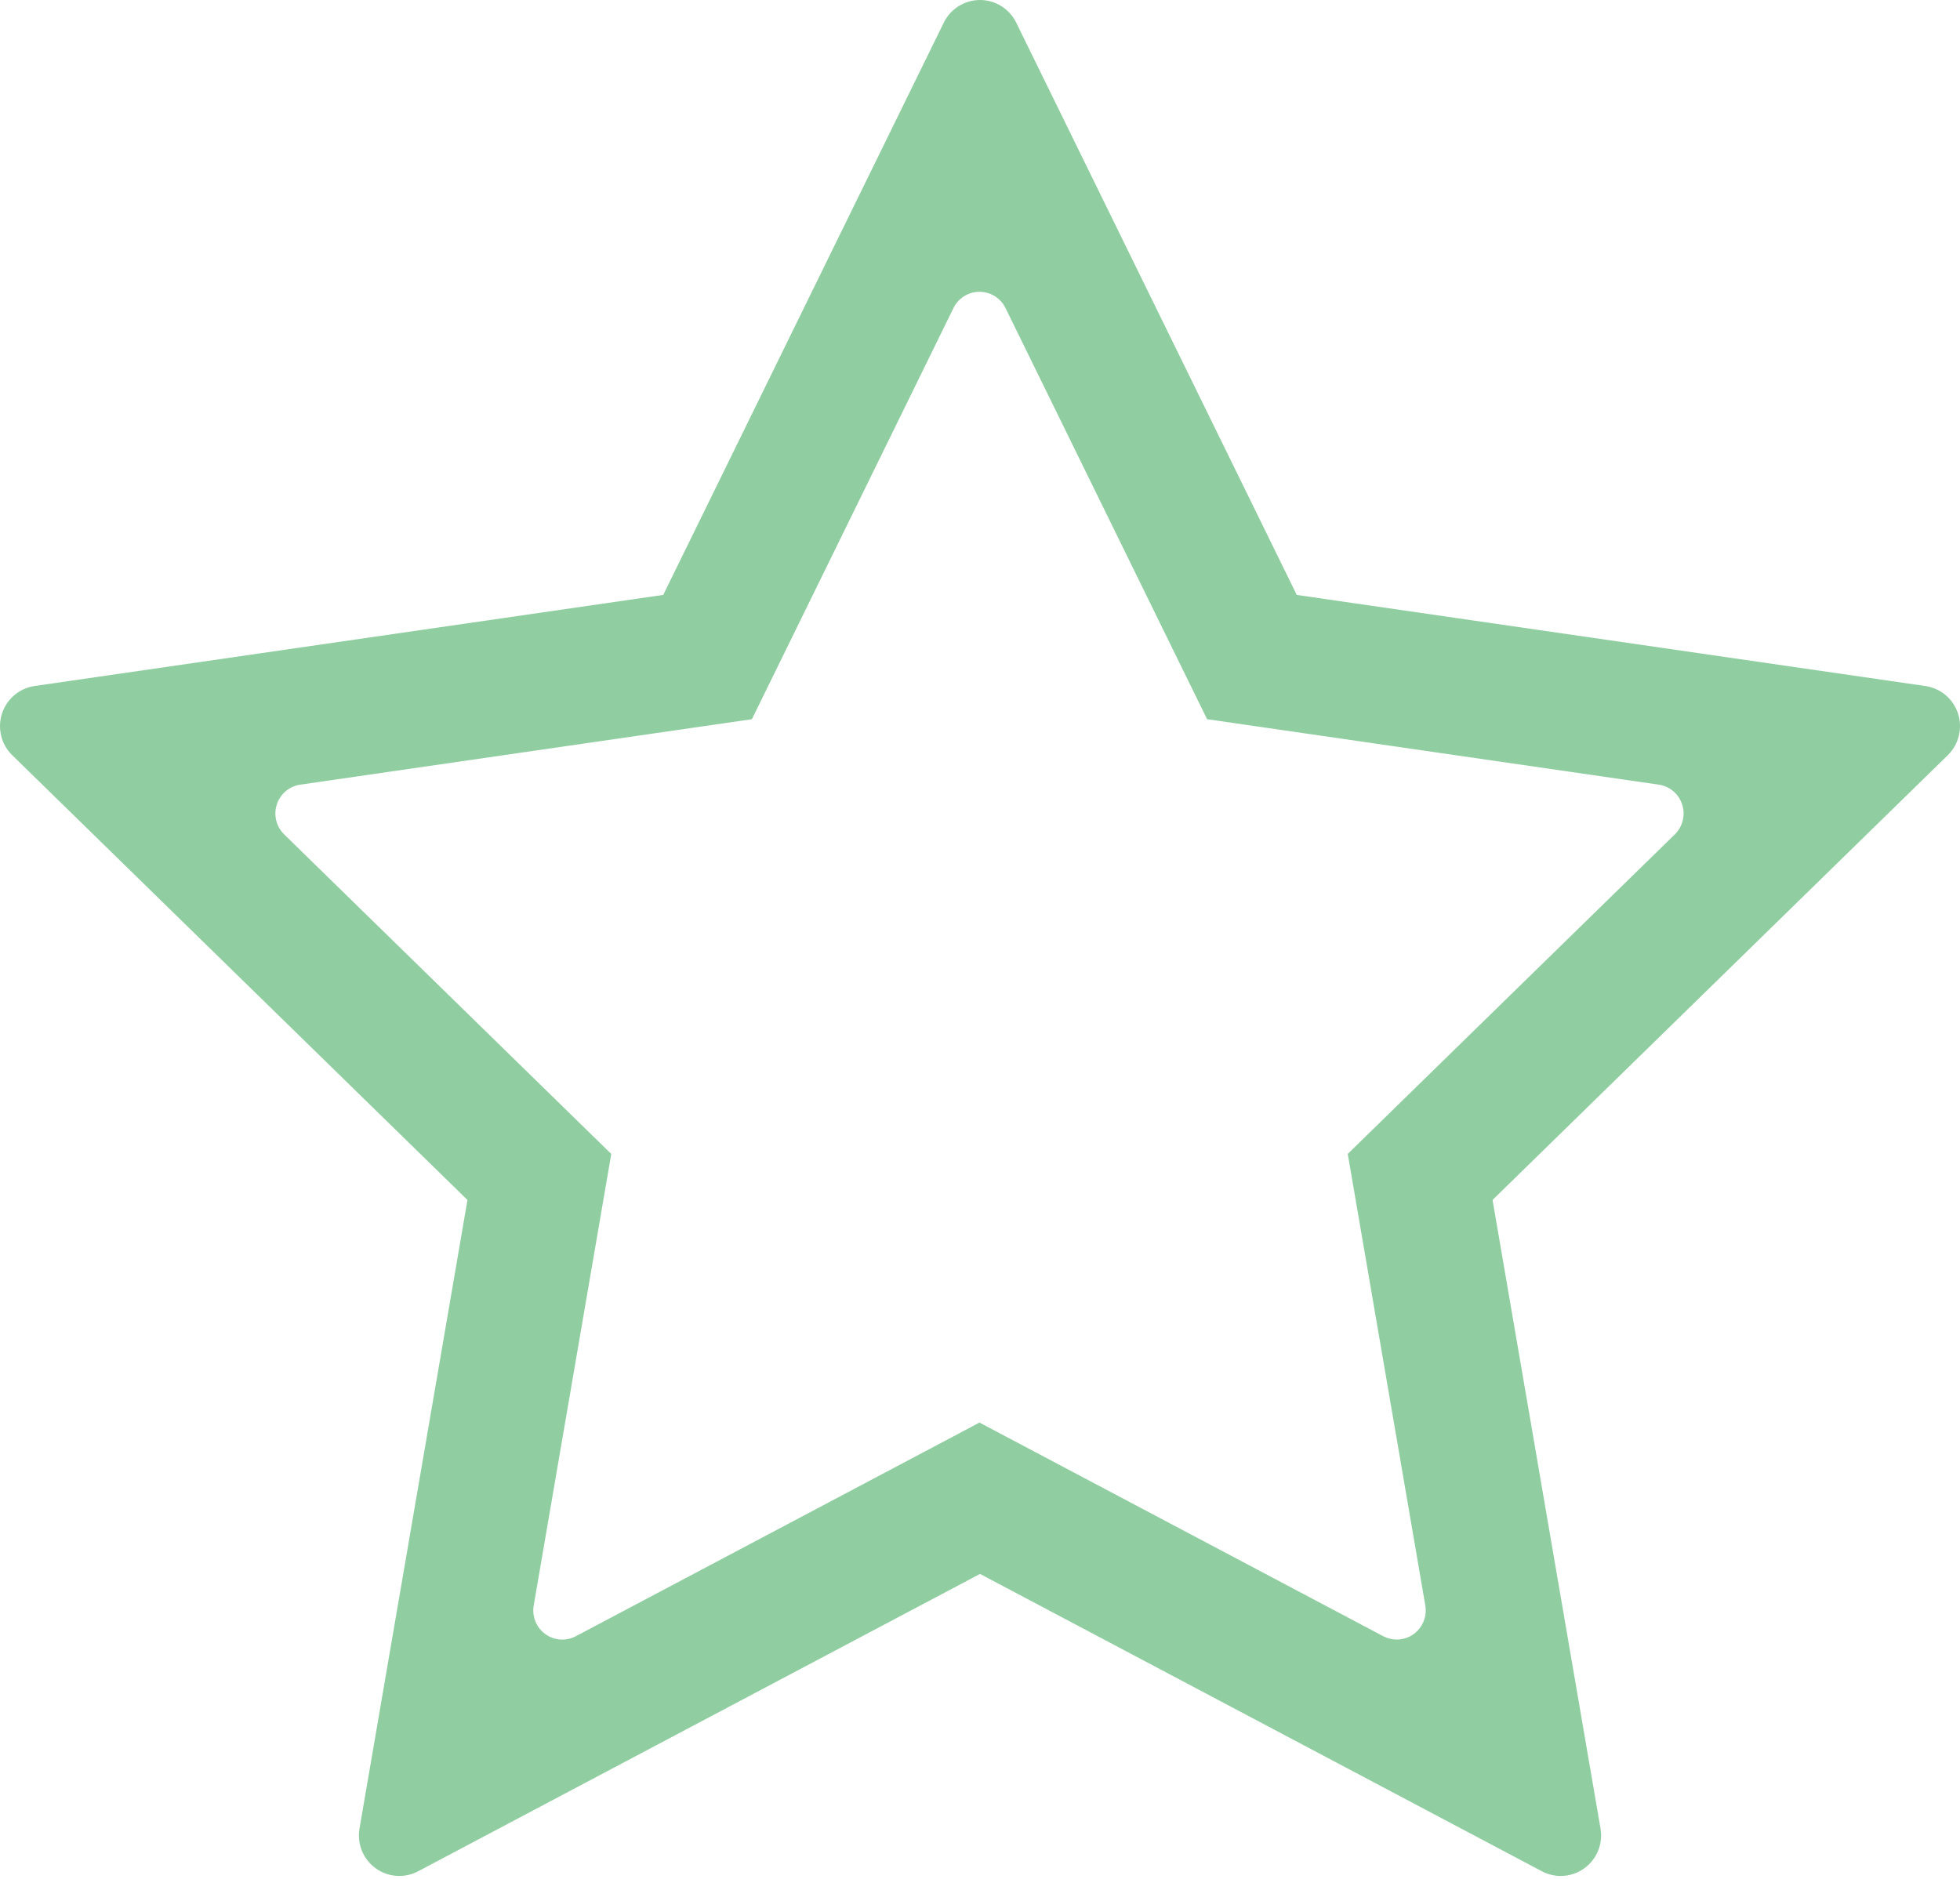
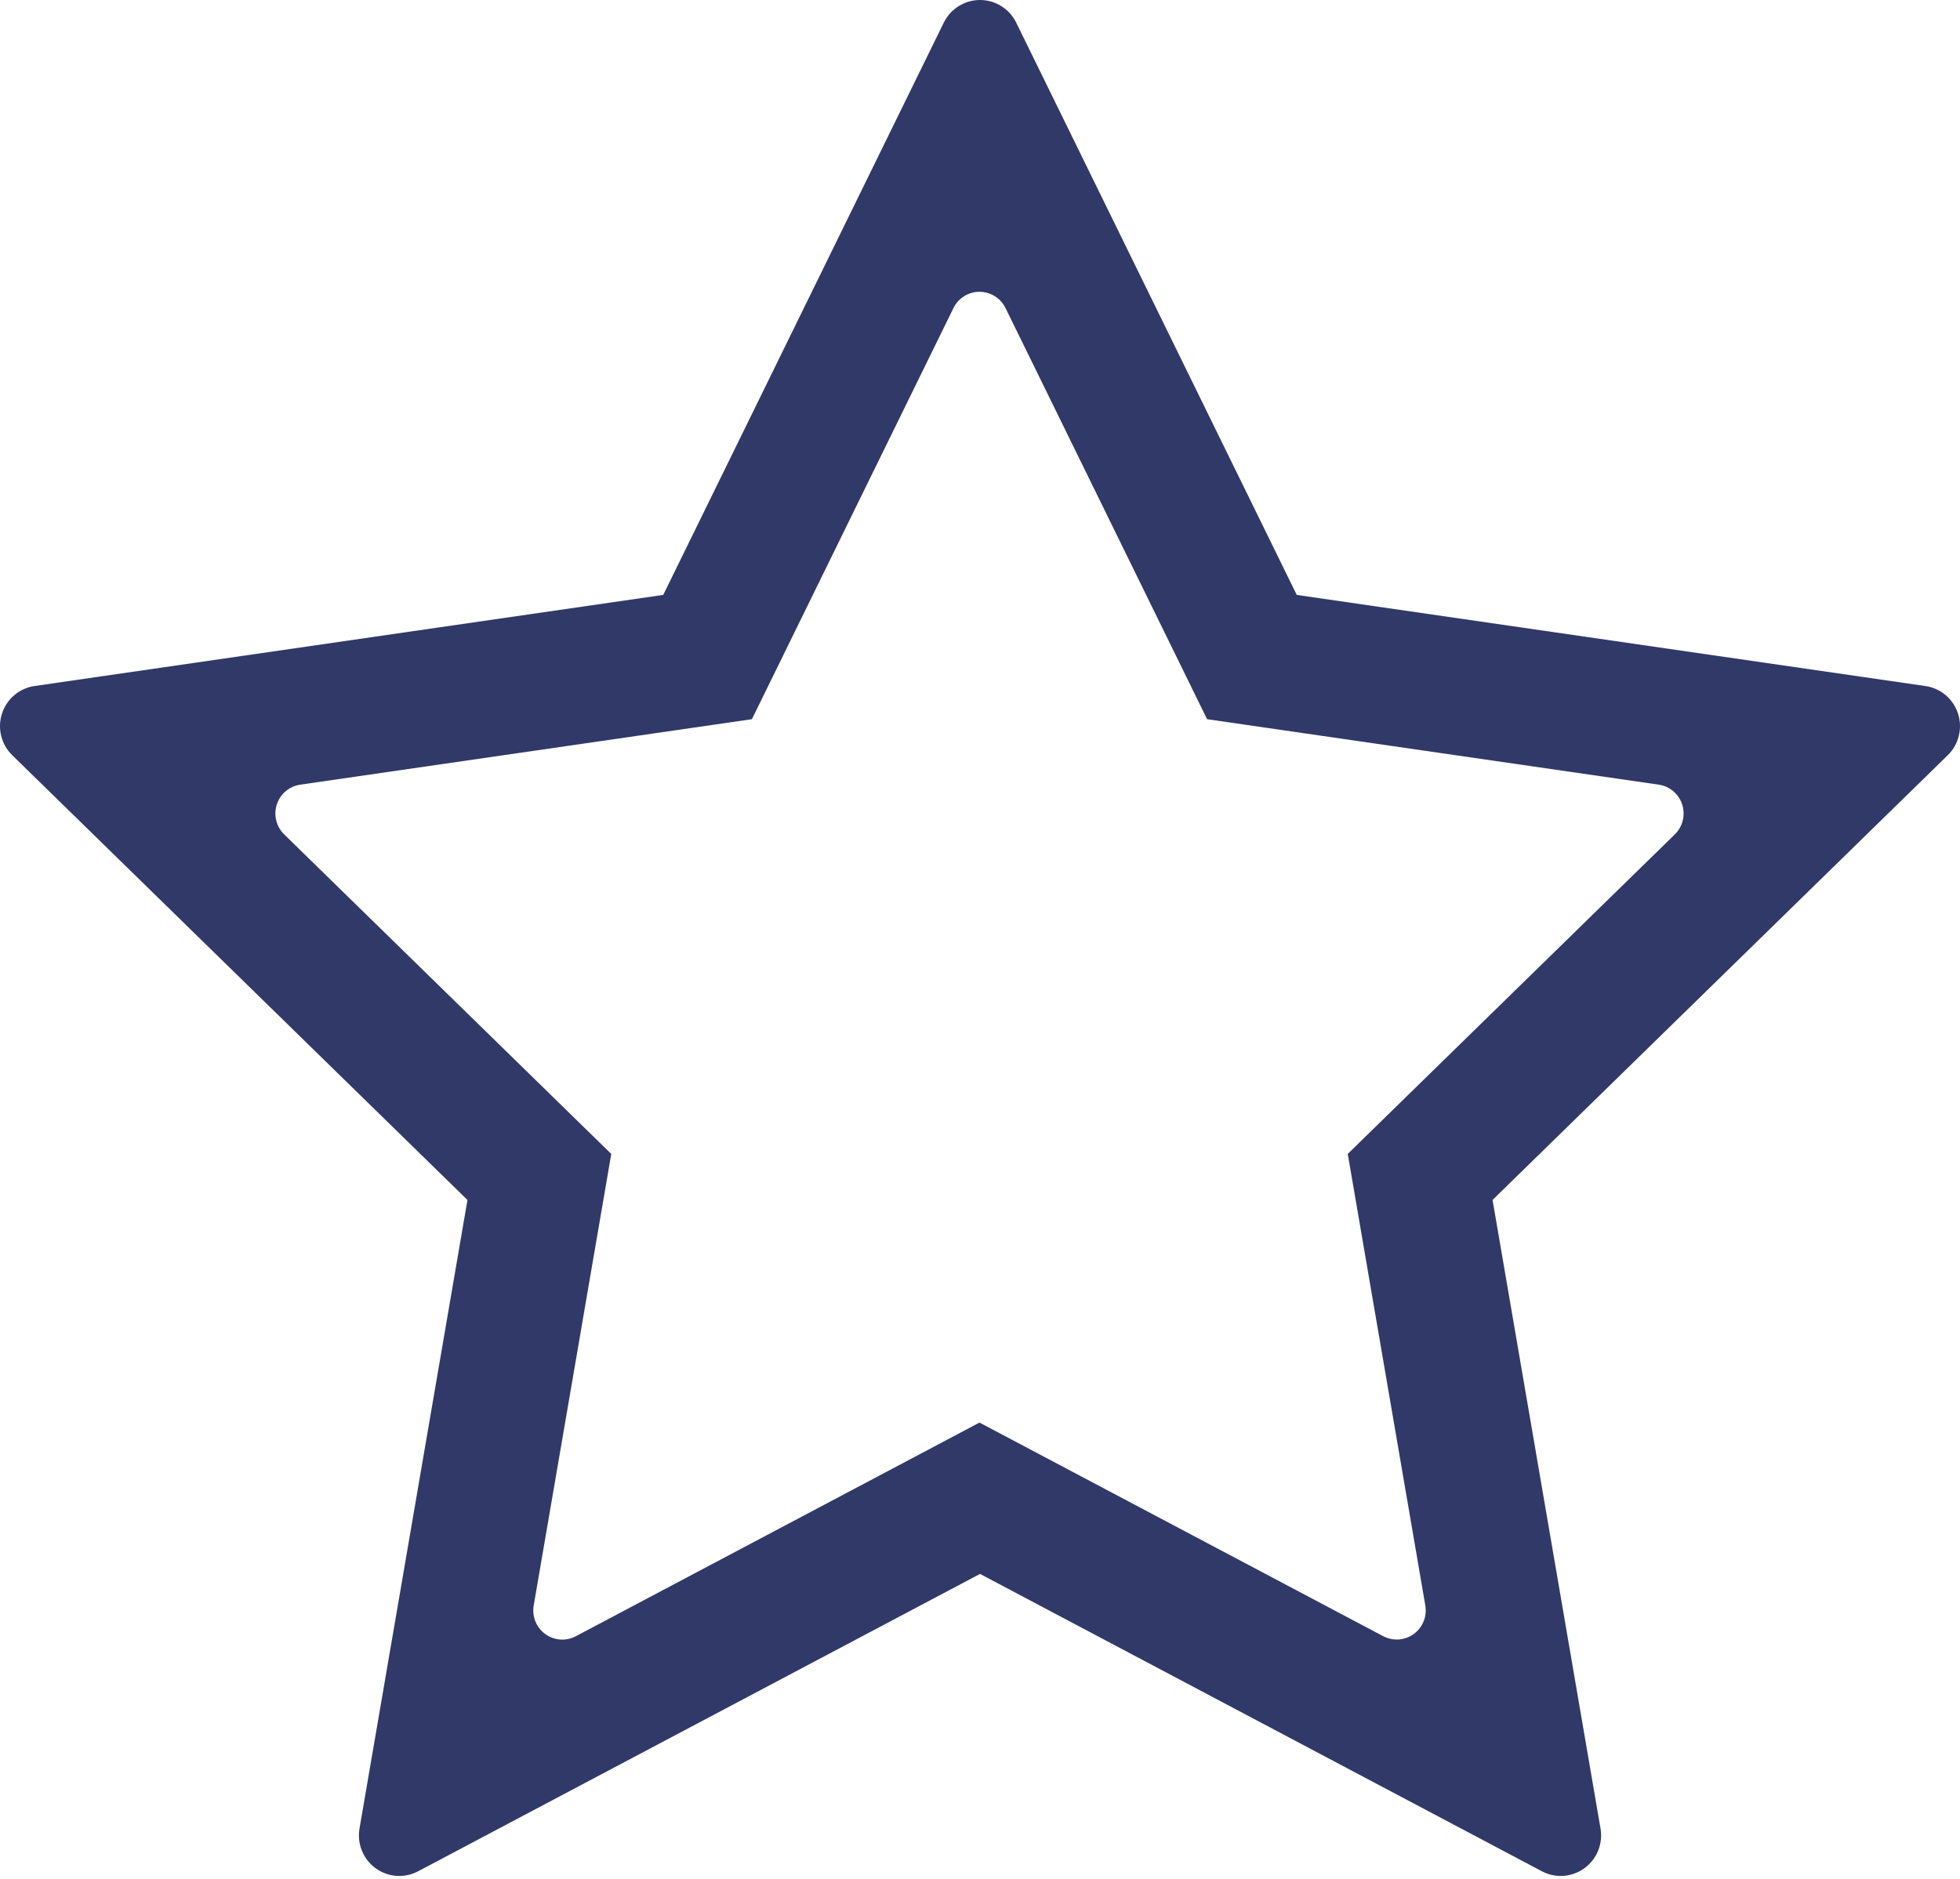
<svg xmlns="http://www.w3.org/2000/svg" width="315" height="302" viewBox="0 0 315 302" fill="none">
-   <path d="M314.684 114.704C313.918 112.341 311.887 110.621 309.438 110.269L208.405 95.624L163.321 3.64C162.231 1.411 159.973 0 157.501 0C155.028 0 152.77 1.411 151.68 3.637L106.593 95.621L5.563 110.265C3.117 110.617 1.083 112.341 0.317 114.7C-0.445 117.063 0.191 119.657 1.965 121.387L75.129 192.878L57.778 293.909C57.356 296.353 58.359 298.829 60.358 300.286C62.363 301.749 65.01 301.941 67.197 300.781L157.501 252.984L247.804 300.781C248.755 301.283 249.79 301.531 250.831 301.531C252.178 301.531 253.514 301.11 254.647 300.283C256.645 298.826 257.651 296.349 257.226 293.905L239.875 192.875L313.039 121.384C314.804 119.657 315.446 117.063 314.684 114.704ZM269.168 134.115L216.603 185.475L229.068 258.054C229.37 259.817 228.65 261.593 227.216 262.642C226.404 263.235 225.441 263.532 224.474 263.532C223.731 263.532 222.985 263.353 222.3 262.994L157.419 228.658L92.542 263.001C90.968 263.835 89.064 263.695 87.626 262.645C86.192 261.603 85.472 259.82 85.774 258.064L98.239 185.481L45.67 134.115C44.398 132.867 43.938 131.01 44.489 129.309C45.038 127.611 46.498 126.376 48.256 126.122L120.842 115.6L153.234 49.515C154.019 47.915 155.641 46.901 157.419 46.901C159.194 46.901 160.813 47.915 161.601 49.515L193.996 115.6L266.583 126.122C268.341 126.373 269.798 127.611 270.349 129.309C270.901 131.007 270.437 132.864 269.168 134.115Z" fill="#90CEA1" />
+   <path d="M314.684 114.704C313.918 112.341 311.887 110.621 309.438 110.269L208.405 95.624L163.321 3.64C162.231 1.411 159.973 0 157.501 0C155.028 0 152.77 1.411 151.68 3.637L106.593 95.621L5.563 110.265C3.117 110.617 1.083 112.341 0.317 114.7C-0.445 117.063 0.191 119.657 1.965 121.387L75.129 192.878L57.778 293.909C57.356 296.353 58.359 298.829 60.358 300.286C62.363 301.749 65.01 301.941 67.197 300.781L157.501 252.984L247.804 300.781C248.755 301.283 249.79 301.531 250.831 301.531C252.178 301.531 253.514 301.11 254.647 300.283C256.645 298.826 257.651 296.349 257.226 293.905L239.875 192.875L313.039 121.384C314.804 119.657 315.446 117.063 314.684 114.704ZM269.168 134.115L216.603 185.475L229.068 258.054C229.37 259.817 228.65 261.593 227.216 262.642C226.404 263.235 225.441 263.532 224.474 263.532C223.731 263.532 222.985 263.353 222.3 262.994L157.419 228.658L92.542 263.001C90.968 263.835 89.064 263.695 87.626 262.645C86.192 261.603 85.472 259.82 85.774 258.064L98.239 185.481L45.67 134.115C44.398 132.867 43.938 131.01 44.489 129.309C45.038 127.611 46.498 126.376 48.256 126.122L120.842 115.6L153.234 49.515C154.019 47.915 155.641 46.901 157.419 46.901C159.194 46.901 160.813 47.915 161.601 49.515L193.996 115.6L266.583 126.122C268.341 126.373 269.798 127.611 270.349 129.309C270.901 131.007 270.437 132.864 269.168 134.115Z" fill="#313969" />
</svg>
